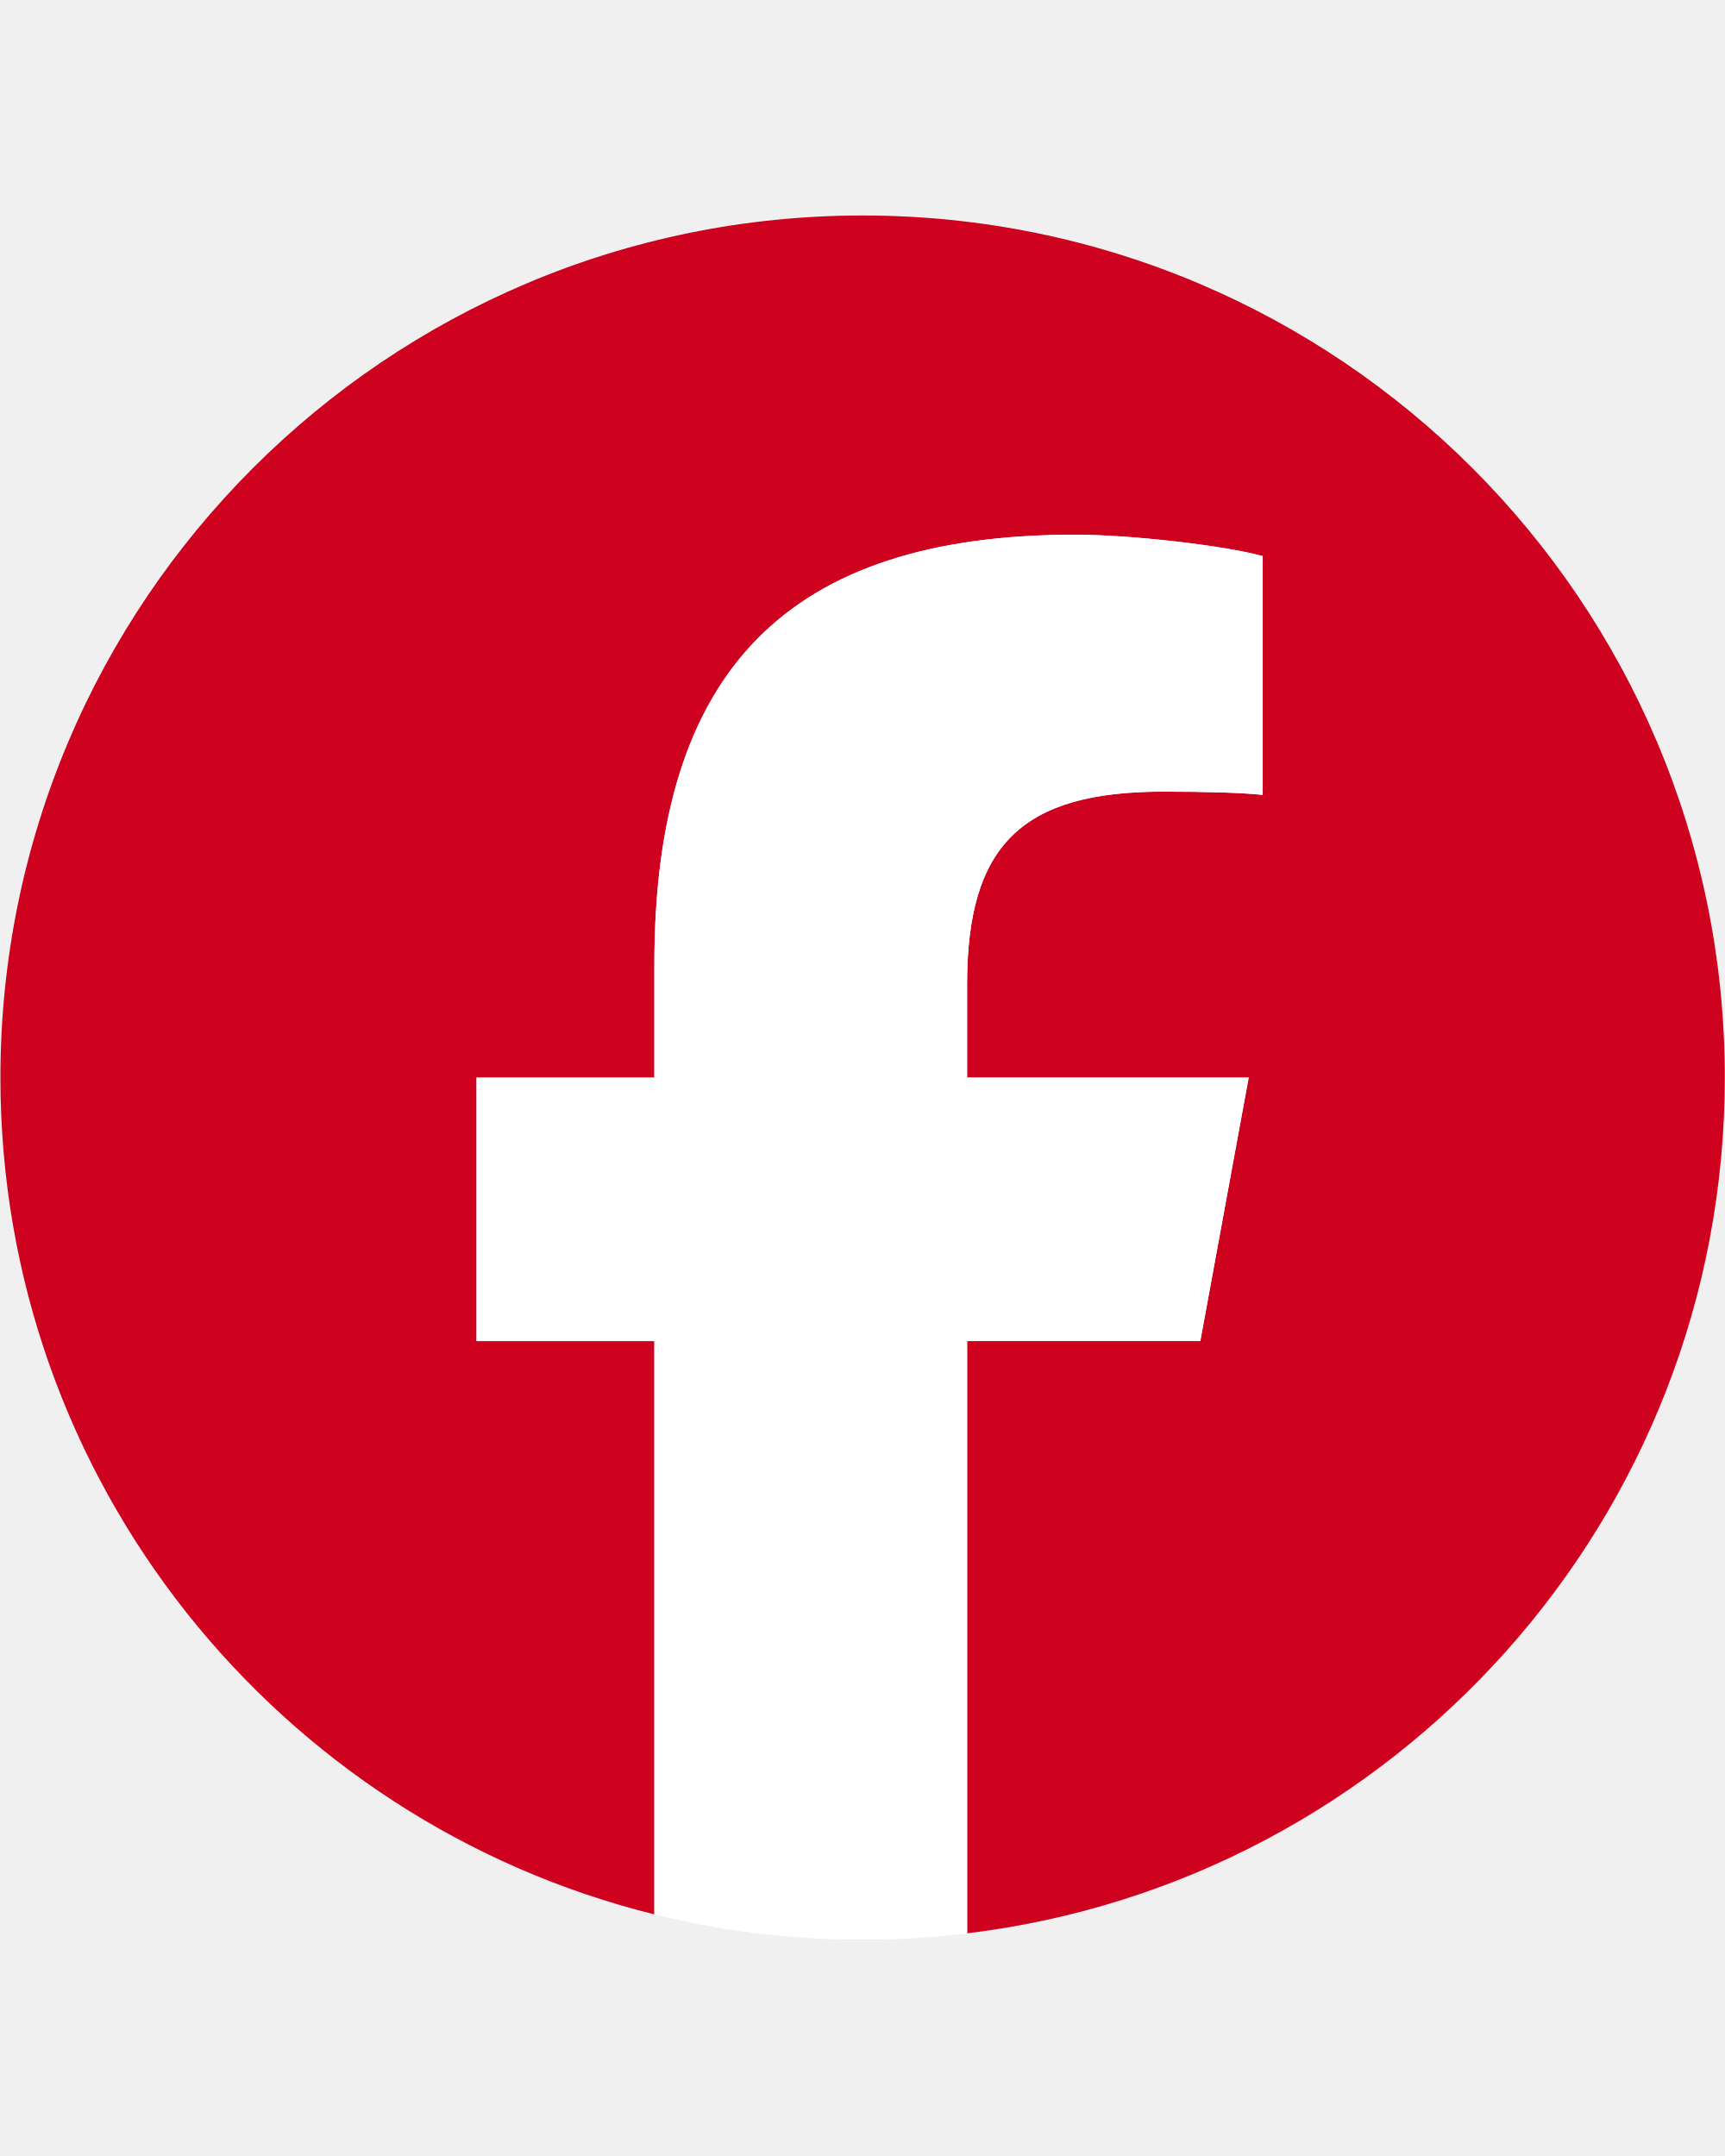
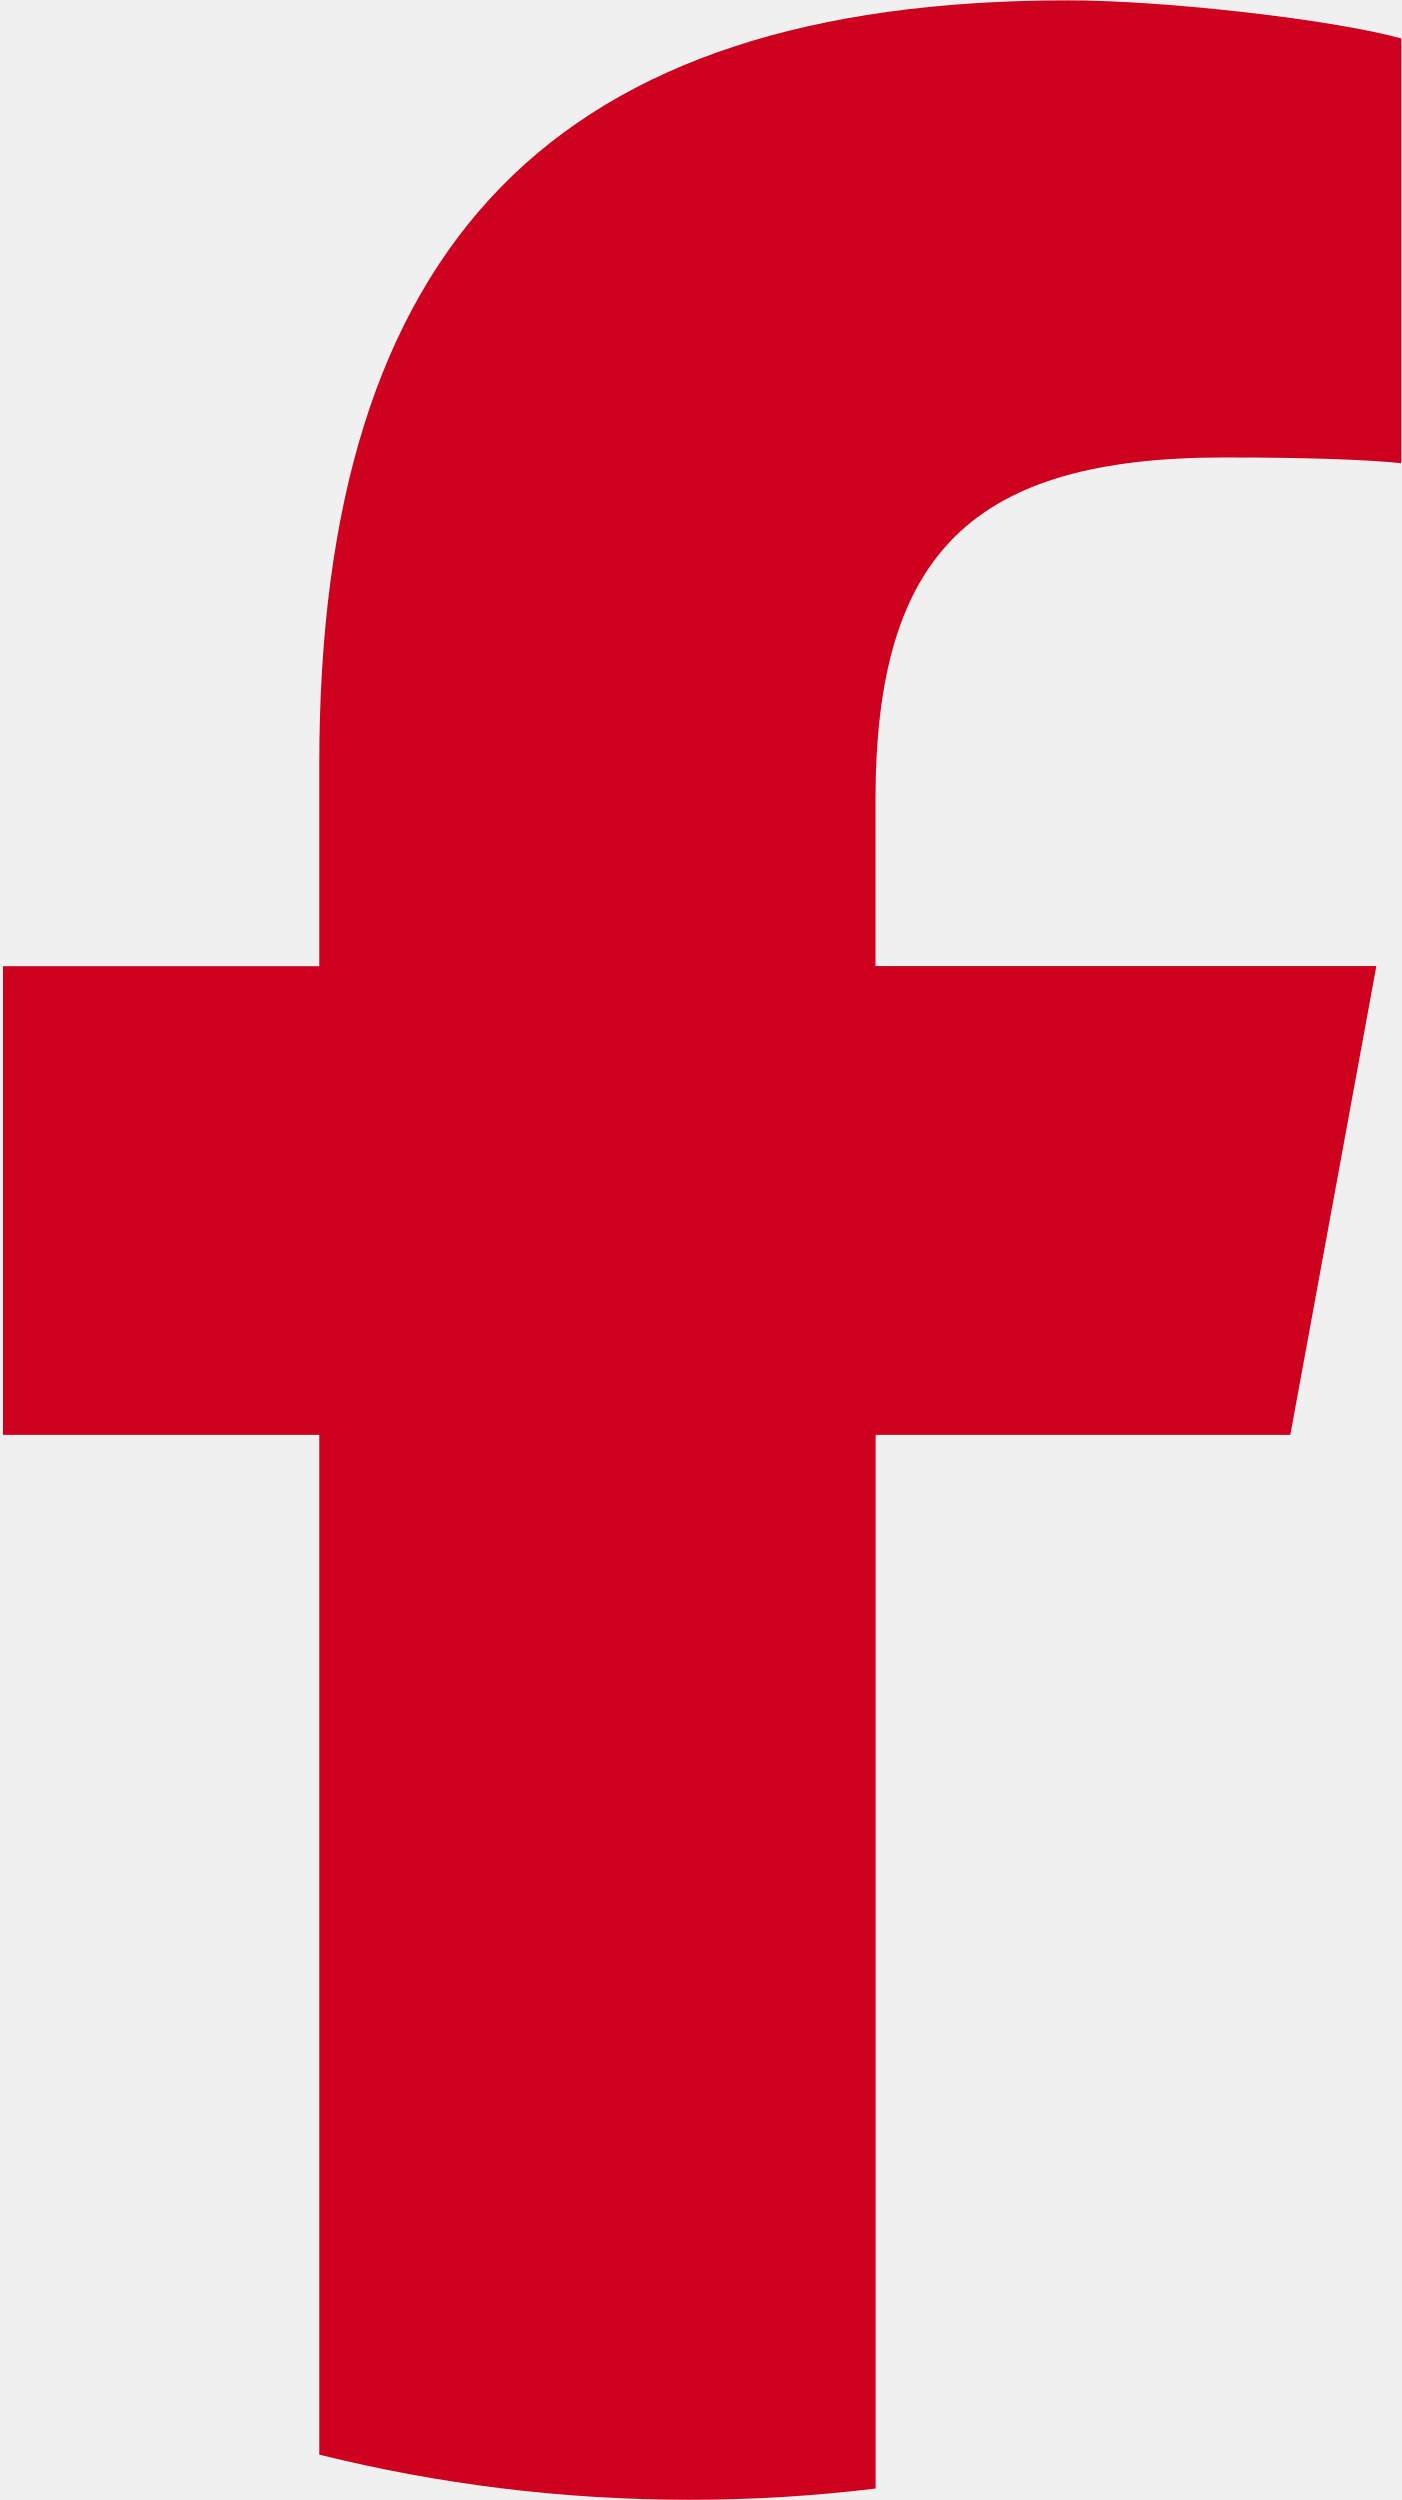
- <svg xmlns="http://www.w3.org/2000/svg" width="1080" zoomAndPan="magnify" viewBox="0 0 810 1012.5" height="1350" preserveAspectRatio="xMidYMid meet" version="1.0">
-   <defs>
-     <clipPath id="754c692c34">
-       <path d="M 0.199 101.199 L 809.801 101.199 L 809.801 908 L 0.199 908 Z M 0.199 101.199 " clip-rule="nonzero" />
-     </clipPath>
-     <clipPath id="f59558c70f">
-       <path d="M 223 251 L 593 251 L 593 910.801 L 223 910.801 Z M 223 251 " clip-rule="nonzero" />
-     </clipPath>
-   </defs>
-   <g clip-path="url(#754c692c34)">
-     <path fill="#ce011f" d="M 809.91 506.074 C 809.91 282.453 628.656 101.199 405.074 101.199 C 181.488 101.199 0.199 282.453 0.199 506.074 C 0.199 695.938 130.906 855.277 307.254 899.027 L 307.254 629.801 L 223.75 629.801 L 223.75 506.074 L 307.254 506.074 L 307.254 452.766 C 307.254 314.973 369.605 251.094 504.891 251.094 C 530.547 251.094 574.805 256.105 592.902 261.156 L 592.902 373.297 C 583.344 372.277 566.738 371.77 546.137 371.77 C 479.746 371.77 454.094 396.914 454.094 462.285 L 454.094 506.035 L 586.324 506.035 L 563.613 629.766 L 454.094 629.766 L 454.094 907.93 C 654.566 883.73 809.91 713.016 809.91 506.035 Z M 809.91 506.074 " fill-opacity="1" fill-rule="nonzero" />
-   </g>
-   <g clip-path="url(#f59558c70f)">
-     <path fill="#ffffff" d="M 563.648 629.766 L 586.359 506.035 L 454.129 506.035 L 454.129 462.285 C 454.129 396.914 479.781 371.77 546.172 371.77 C 566.773 371.77 583.383 372.277 592.938 373.297 L 592.938 261.156 C 574.84 256.145 530.582 251.094 504.93 251.094 C 369.645 251.094 307.289 314.973 307.289 452.766 L 307.289 506.074 L 223.785 506.074 L 223.785 629.801 L 307.289 629.801 L 307.289 899.027 C 338.609 906.805 371.352 910.945 405.109 910.945 C 421.715 910.945 438.066 909.93 454.164 907.965 L 454.164 629.801 L 563.688 629.801 Z M 563.648 629.766 " fill-opacity="1" fill-rule="nonzero" />
-   </g>
+ <svg xmlns="http://www.w3.org/2000/svg" viewBox="223 251 370 660">
+   <path fill="#ce011f" d="M 563.648 629.766 L 586.359 506.035 L 454.129 506.035 L 454.129 462.285 C 454.129 396.914 479.781 371.77 546.172 371.77 C 566.773 371.77 583.383 372.277 592.938 373.297 L 592.938 261.156 C 574.84 256.145 530.582 251.094 504.93 251.094 C 369.645 251.094 307.289 314.973 307.289 452.766 L 307.289 506.074 L 223.785 506.074 L 223.785 629.801 L 307.289 629.801 L 307.289 899.027 C 338.609 906.805 371.352 910.945 405.109 910.945 C 421.715 910.945 438.066 909.93 454.164 907.965 L 454.164 629.801 L 563.688 629.801 Z M 563.648 629.766 " fill-opacity="1" fill-rule="nonzero" />
</svg>
